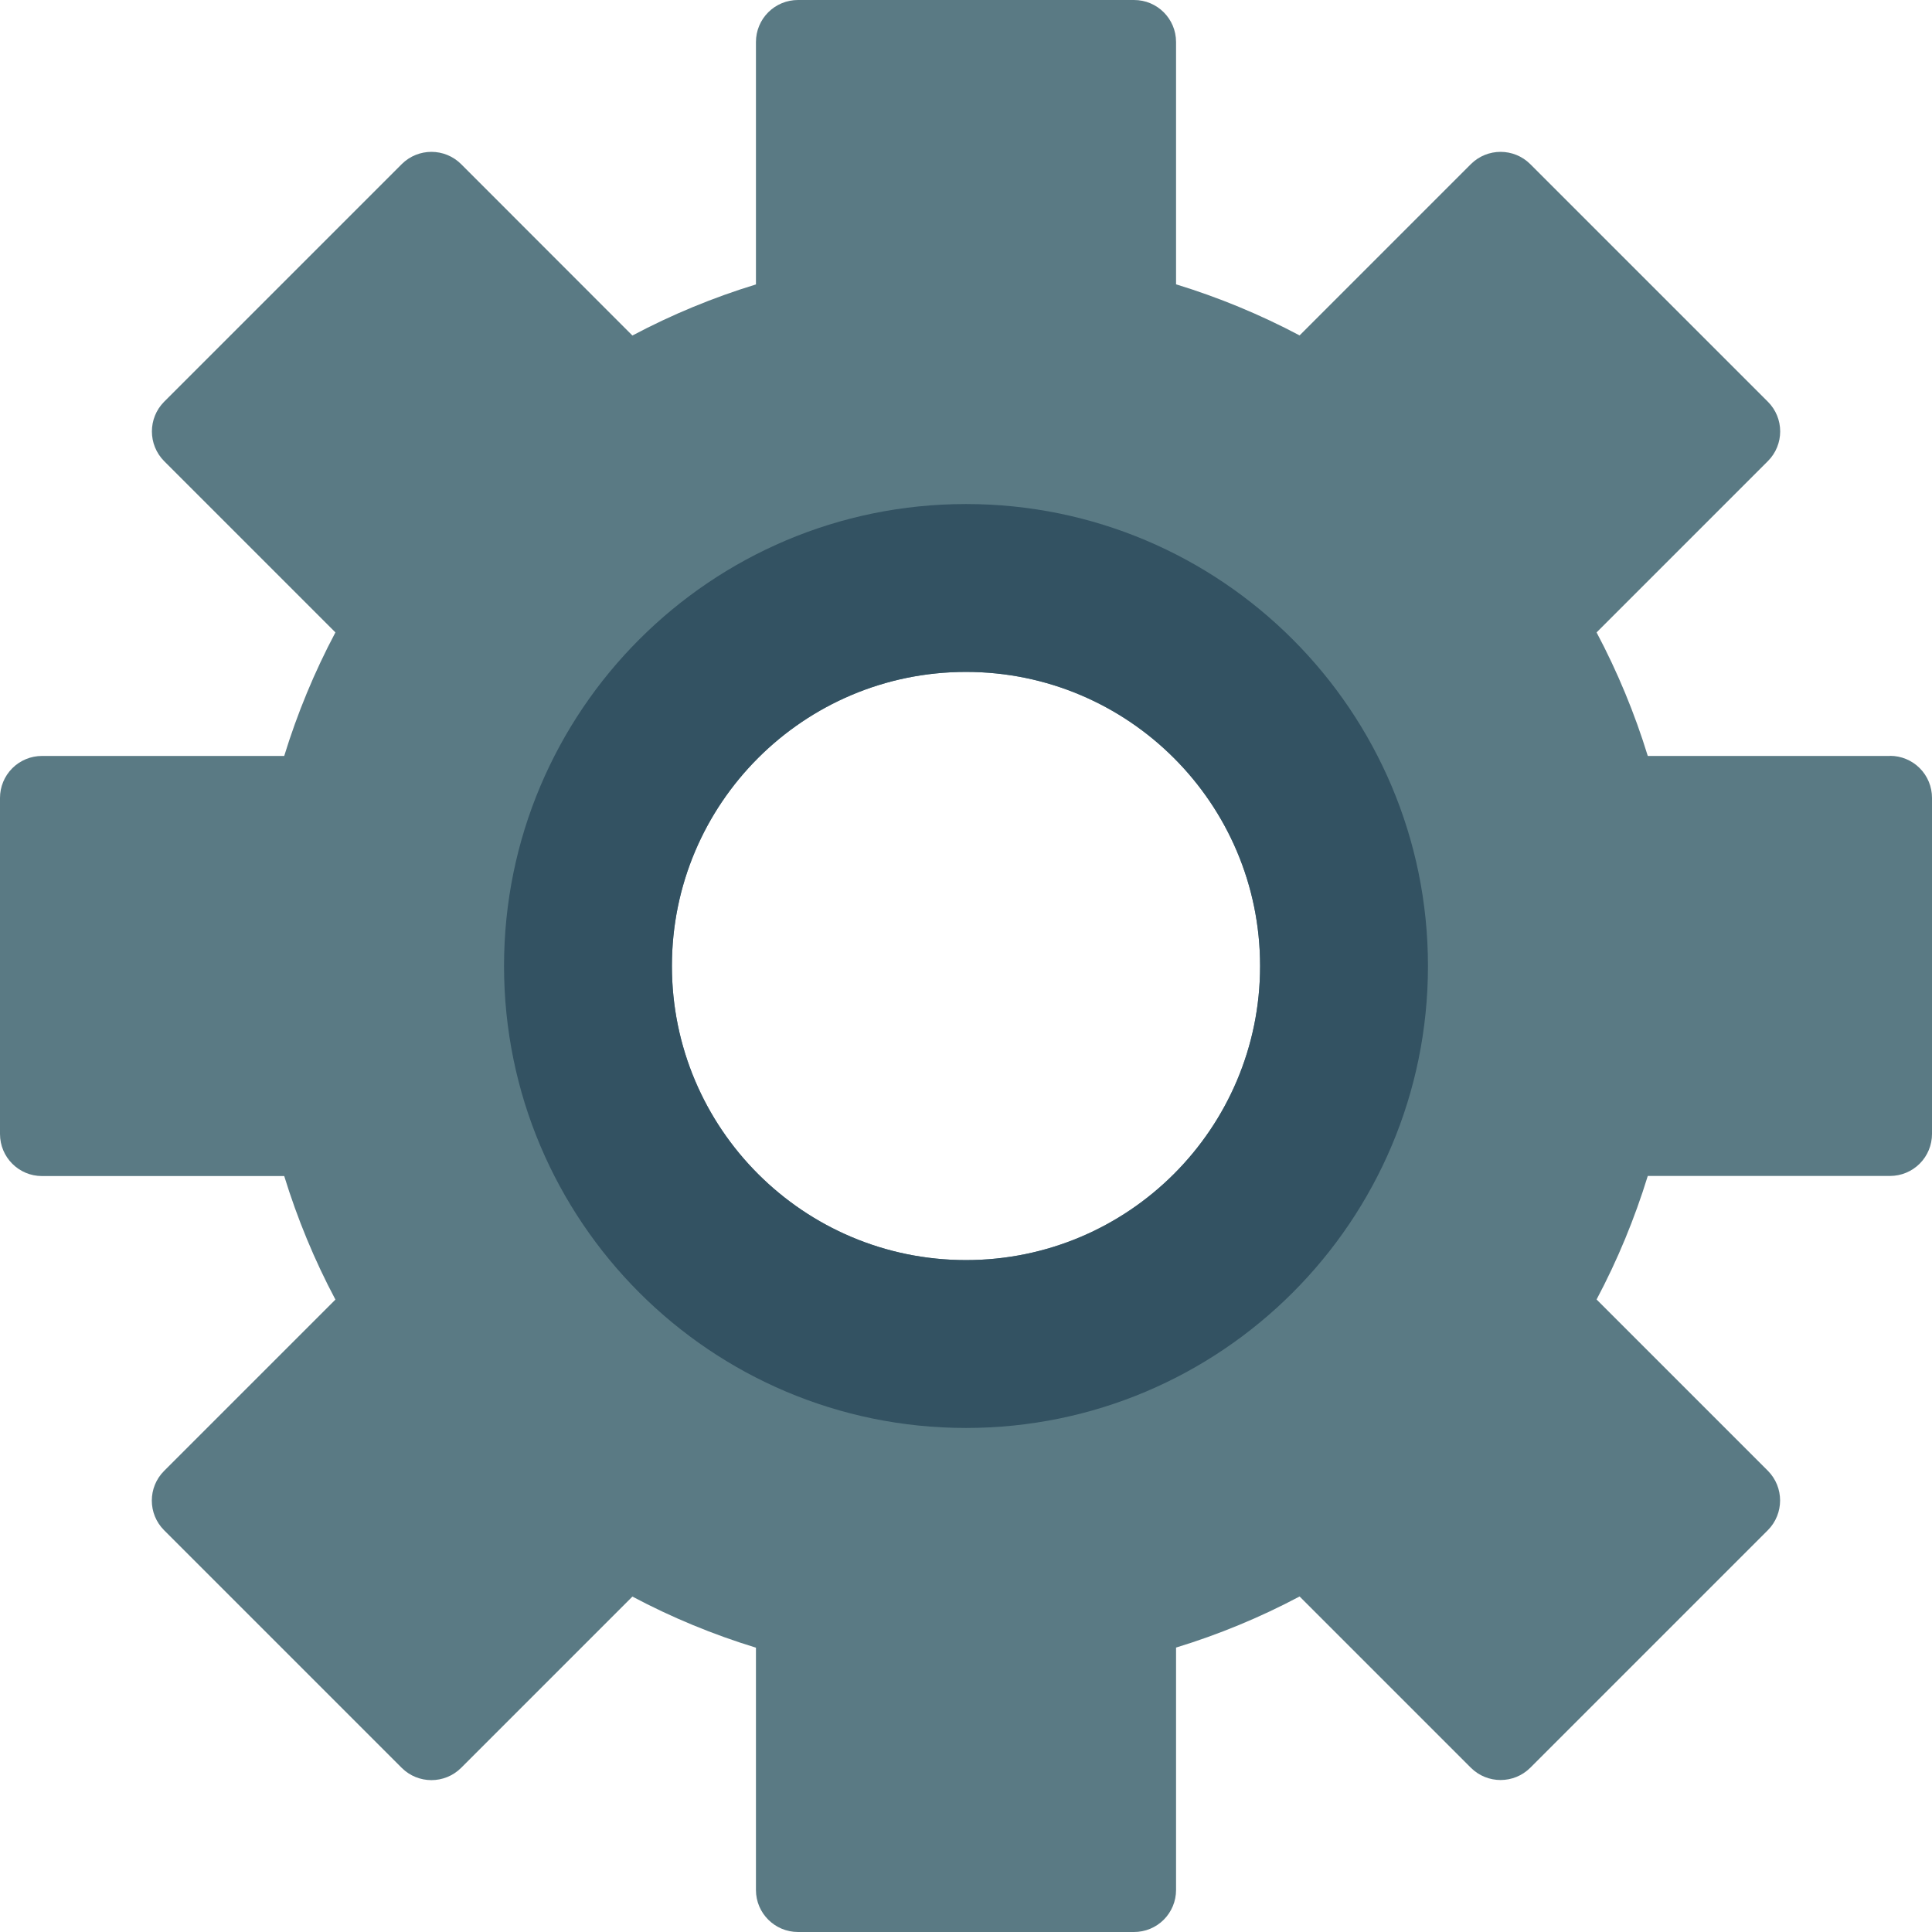
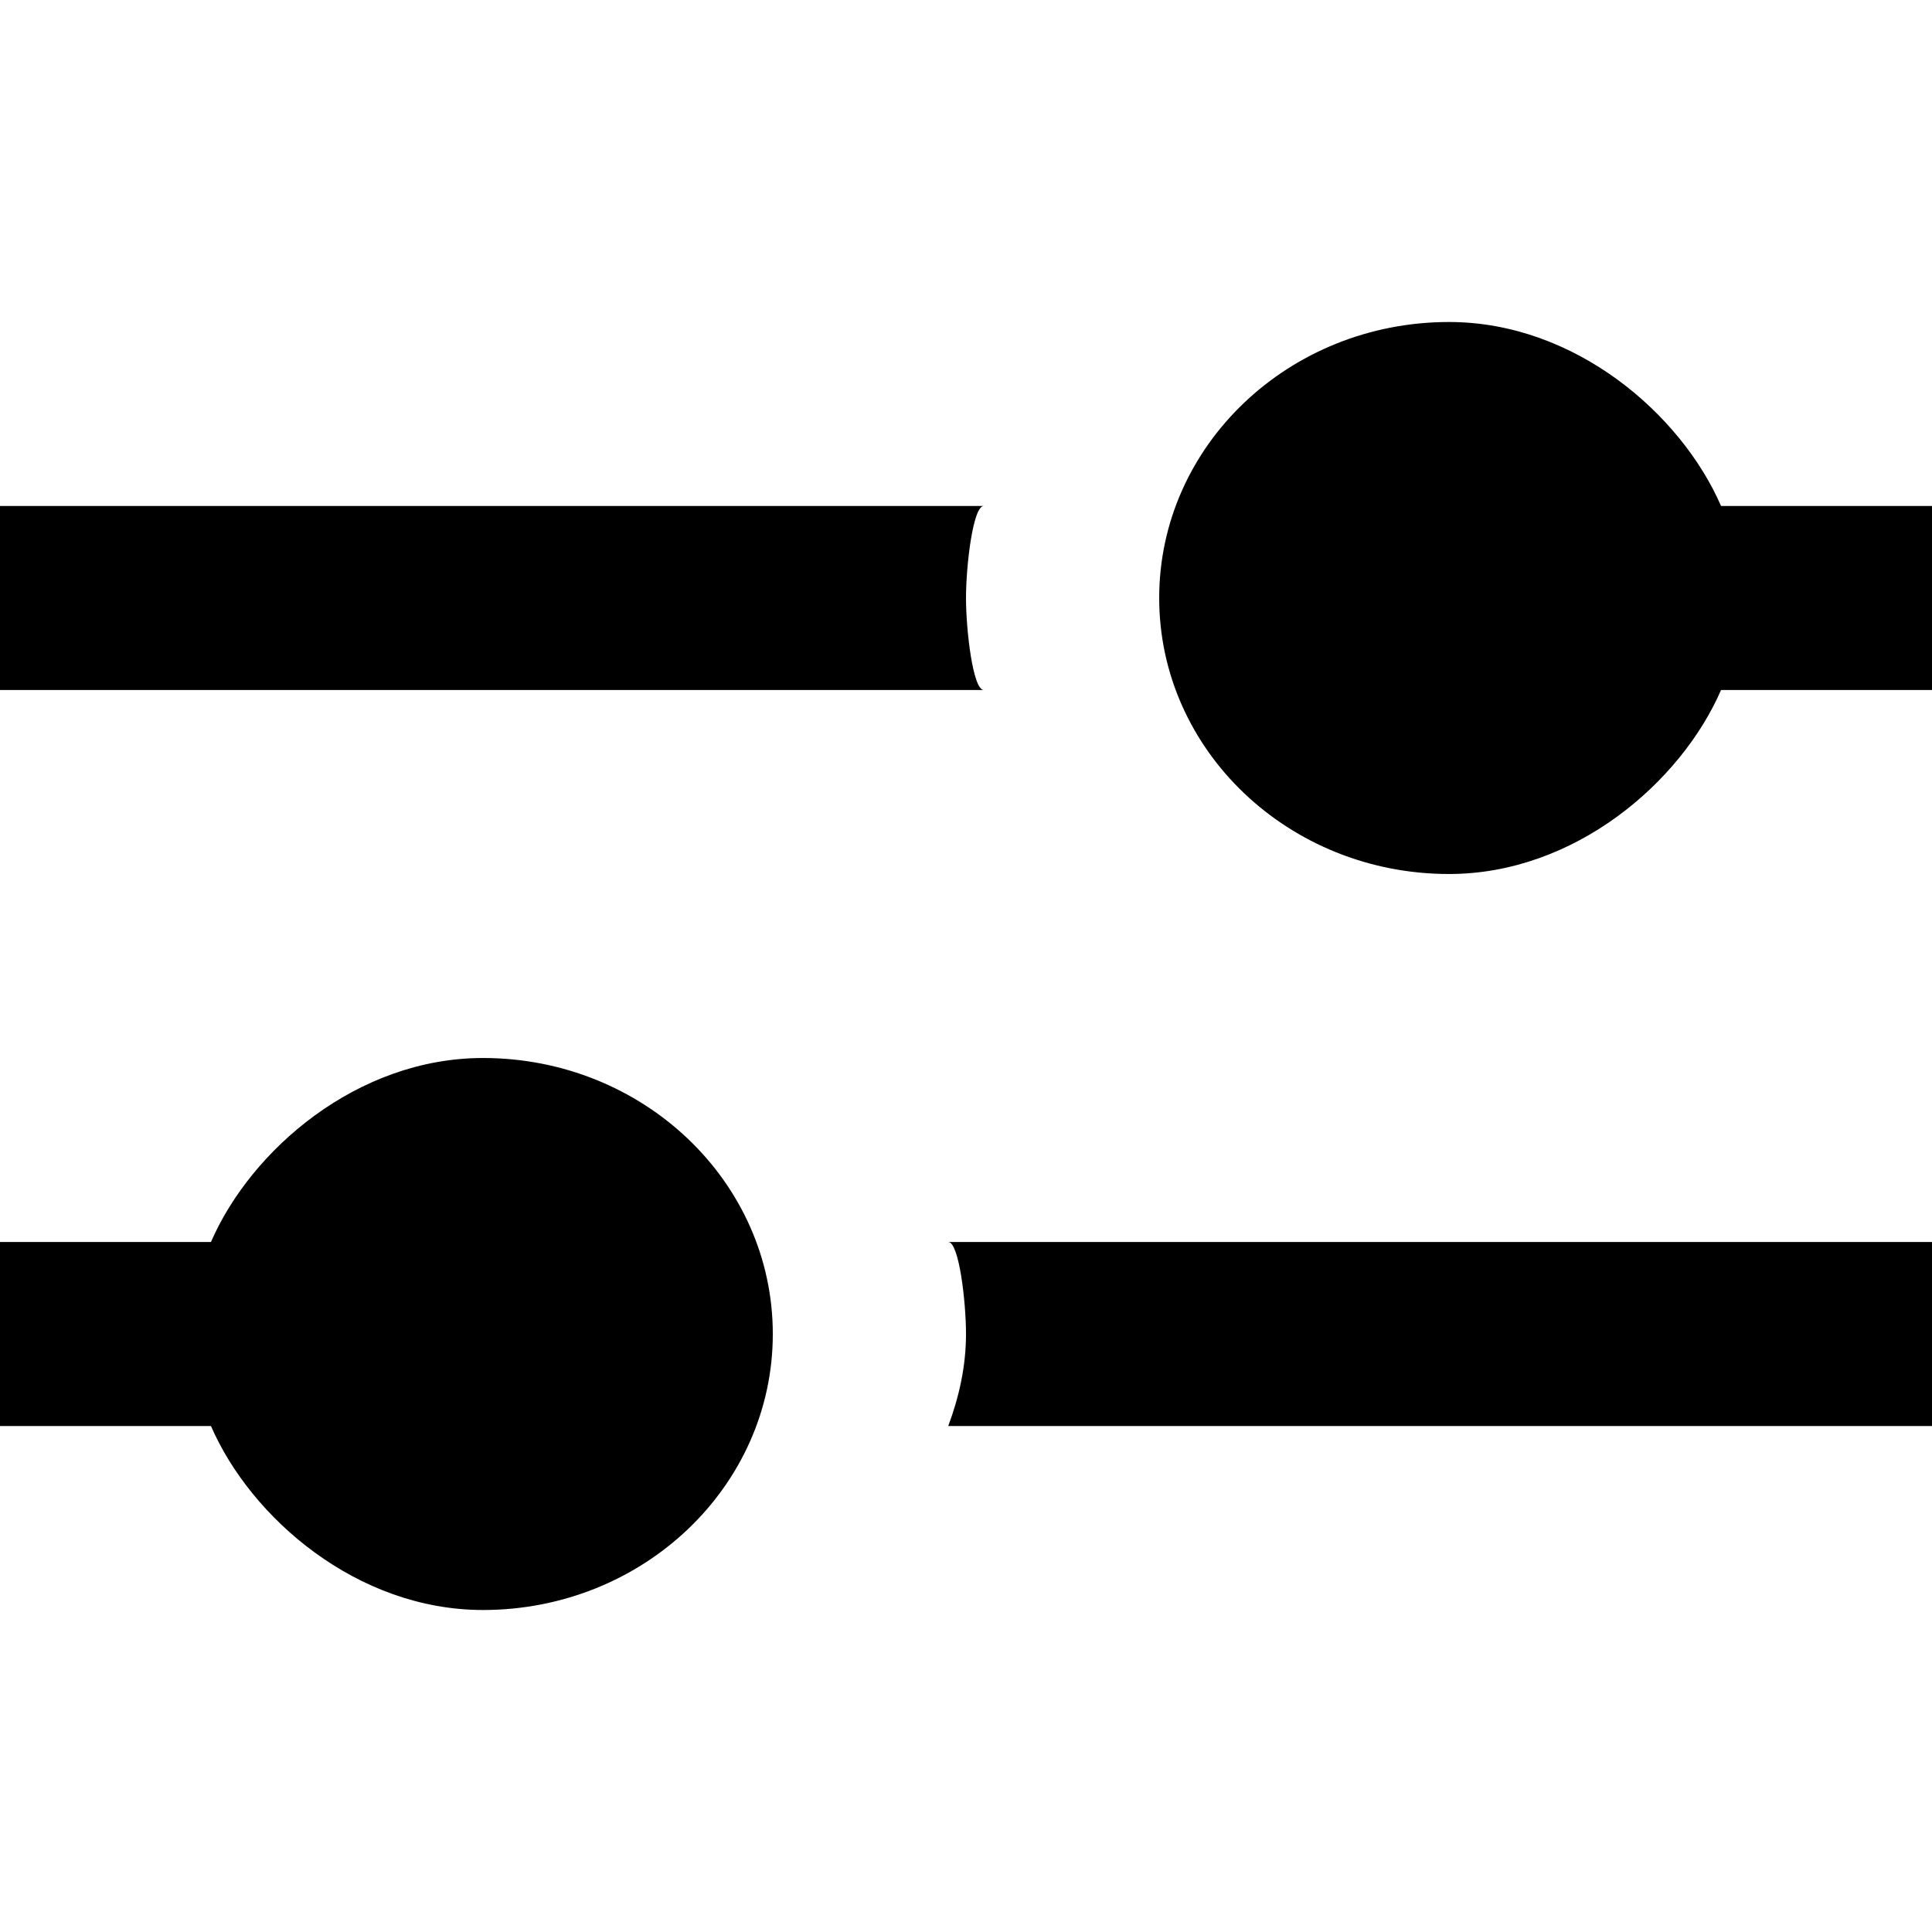
- <svg xmlns="http://www.w3.org/2000/svg" width="18" height="18" viewBox="0 0 18 18">
-   <g fill="none" fill-rule="evenodd">
-     <path fill="#5A7A84" d="M9 11.74a2.74 2.74 0 1 1 0-5.48 2.74 2.74 0 0 1 0 5.48m8.609-4.697h-2.257a6.586 6.586 0 0 0-.477-1.151l1.596-1.596a.391.391 0 0 0 0-.553l-2.214-2.214a.392.392 0 0 0-.553 0l-1.596 1.596a6.583 6.583 0 0 0-1.151-.476V.39a.391.391 0 0 0-.392-.39h-3.13a.391.391 0 0 0-.392.391V2.65a6.504 6.504 0 0 0-1.151.476L4.296 1.529a.392.392 0 0 0-.553 0L1.529 3.743a.393.393 0 0 0 0 .553l1.596 1.596a6.586 6.586 0 0 0-.477 1.151H.391A.391.391 0 0 0 0 7.435v3.13c0 .217.175.392.391.392h2.257c.123.399.282.784.477 1.151l-1.596 1.596a.391.391 0 0 0 0 .553l2.214 2.214c.153.152.4.152.553 0l1.596-1.596c.367.195.752.354 1.151.476v2.258c0 .216.176.391.392.391h3.13a.391.391 0 0 0 .392-.391V15.35a6.504 6.504 0 0 0 1.151-.476l1.596 1.596c.153.152.4.152.553 0l2.214-2.214a.393.393 0 0 0 0-.553l-1.596-1.596c.195-.367.354-.752.477-1.151h2.257a.391.391 0 0 0 .391-.392v-3.13a.391.391 0 0 0-.391-.392" />
-     <path fill="#335262" d="M9 11.74a2.74 2.74 0 1 1 0-5.48 2.74 2.74 0 0 1 0 5.48m0-7.044a4.304 4.304 0 1 0 0 8.608 4.304 4.304 0 0 0 0-8.608" />
+ <svg xmlns="http://www.w3.org/2000/svg" width="800px" height="800px" viewBox="0 -3.5 21 21" version="1.1" fill="#000000">
+   <g id="SVGRepo_bgCarrier" stroke-width="0" />
+   <g id="SVGRepo_tracerCarrier" stroke-linecap="round" stroke-linejoin="round" />
+   <g id="SVGRepo_iconCarrier">
+     <defs> </defs>
+     <g id="Page-1" stroke="none" stroke-width="1" fill="none" fill-rule="evenodd">
+       <g id="Dribbble-Light-Preview" transform="translate(-99, -760)" fill="#000000">
+         <g id="icons" transform="translate(56, 160)">
+           <path d="M53.5,603 C53.5,602.647 53.576,602 53.693,602 L43,602 L43,604 L53.693,604 C53.576,604 53.5,603.353 53.5,603 L53.5,603 Z M61.707,602 C61.273,601 60.119,600 58.75,600 C57.01,600 55.6,601.343 55.6,603 C55.6,604.657 57.01,606 58.75,606 C60.119,606 61.273,605 61.707,604 L64,604 L64,602 L61.707,602 Z M53.5,611 C53.5,611.353 53.424,611.686 53.307,612 L64,612 L64,610 L53.307,610 C53.424,610 53.5,610.647 53.5,611 L53.5,611 Z M51.4,611 C51.4,612.657 49.99,614 48.25,614 C46.881,614 45.727,613 45.293,612 L43,612 L43,610 L45.293,610 C45.727,609 46.881,608 48.25,608 C49.99,608 51.4,609.343 51.4,611 L51.4,611 Z" id="settings-[#1389]"> </path>
+         </g>
+       </g>
+     </g>
  </g>
</svg>
